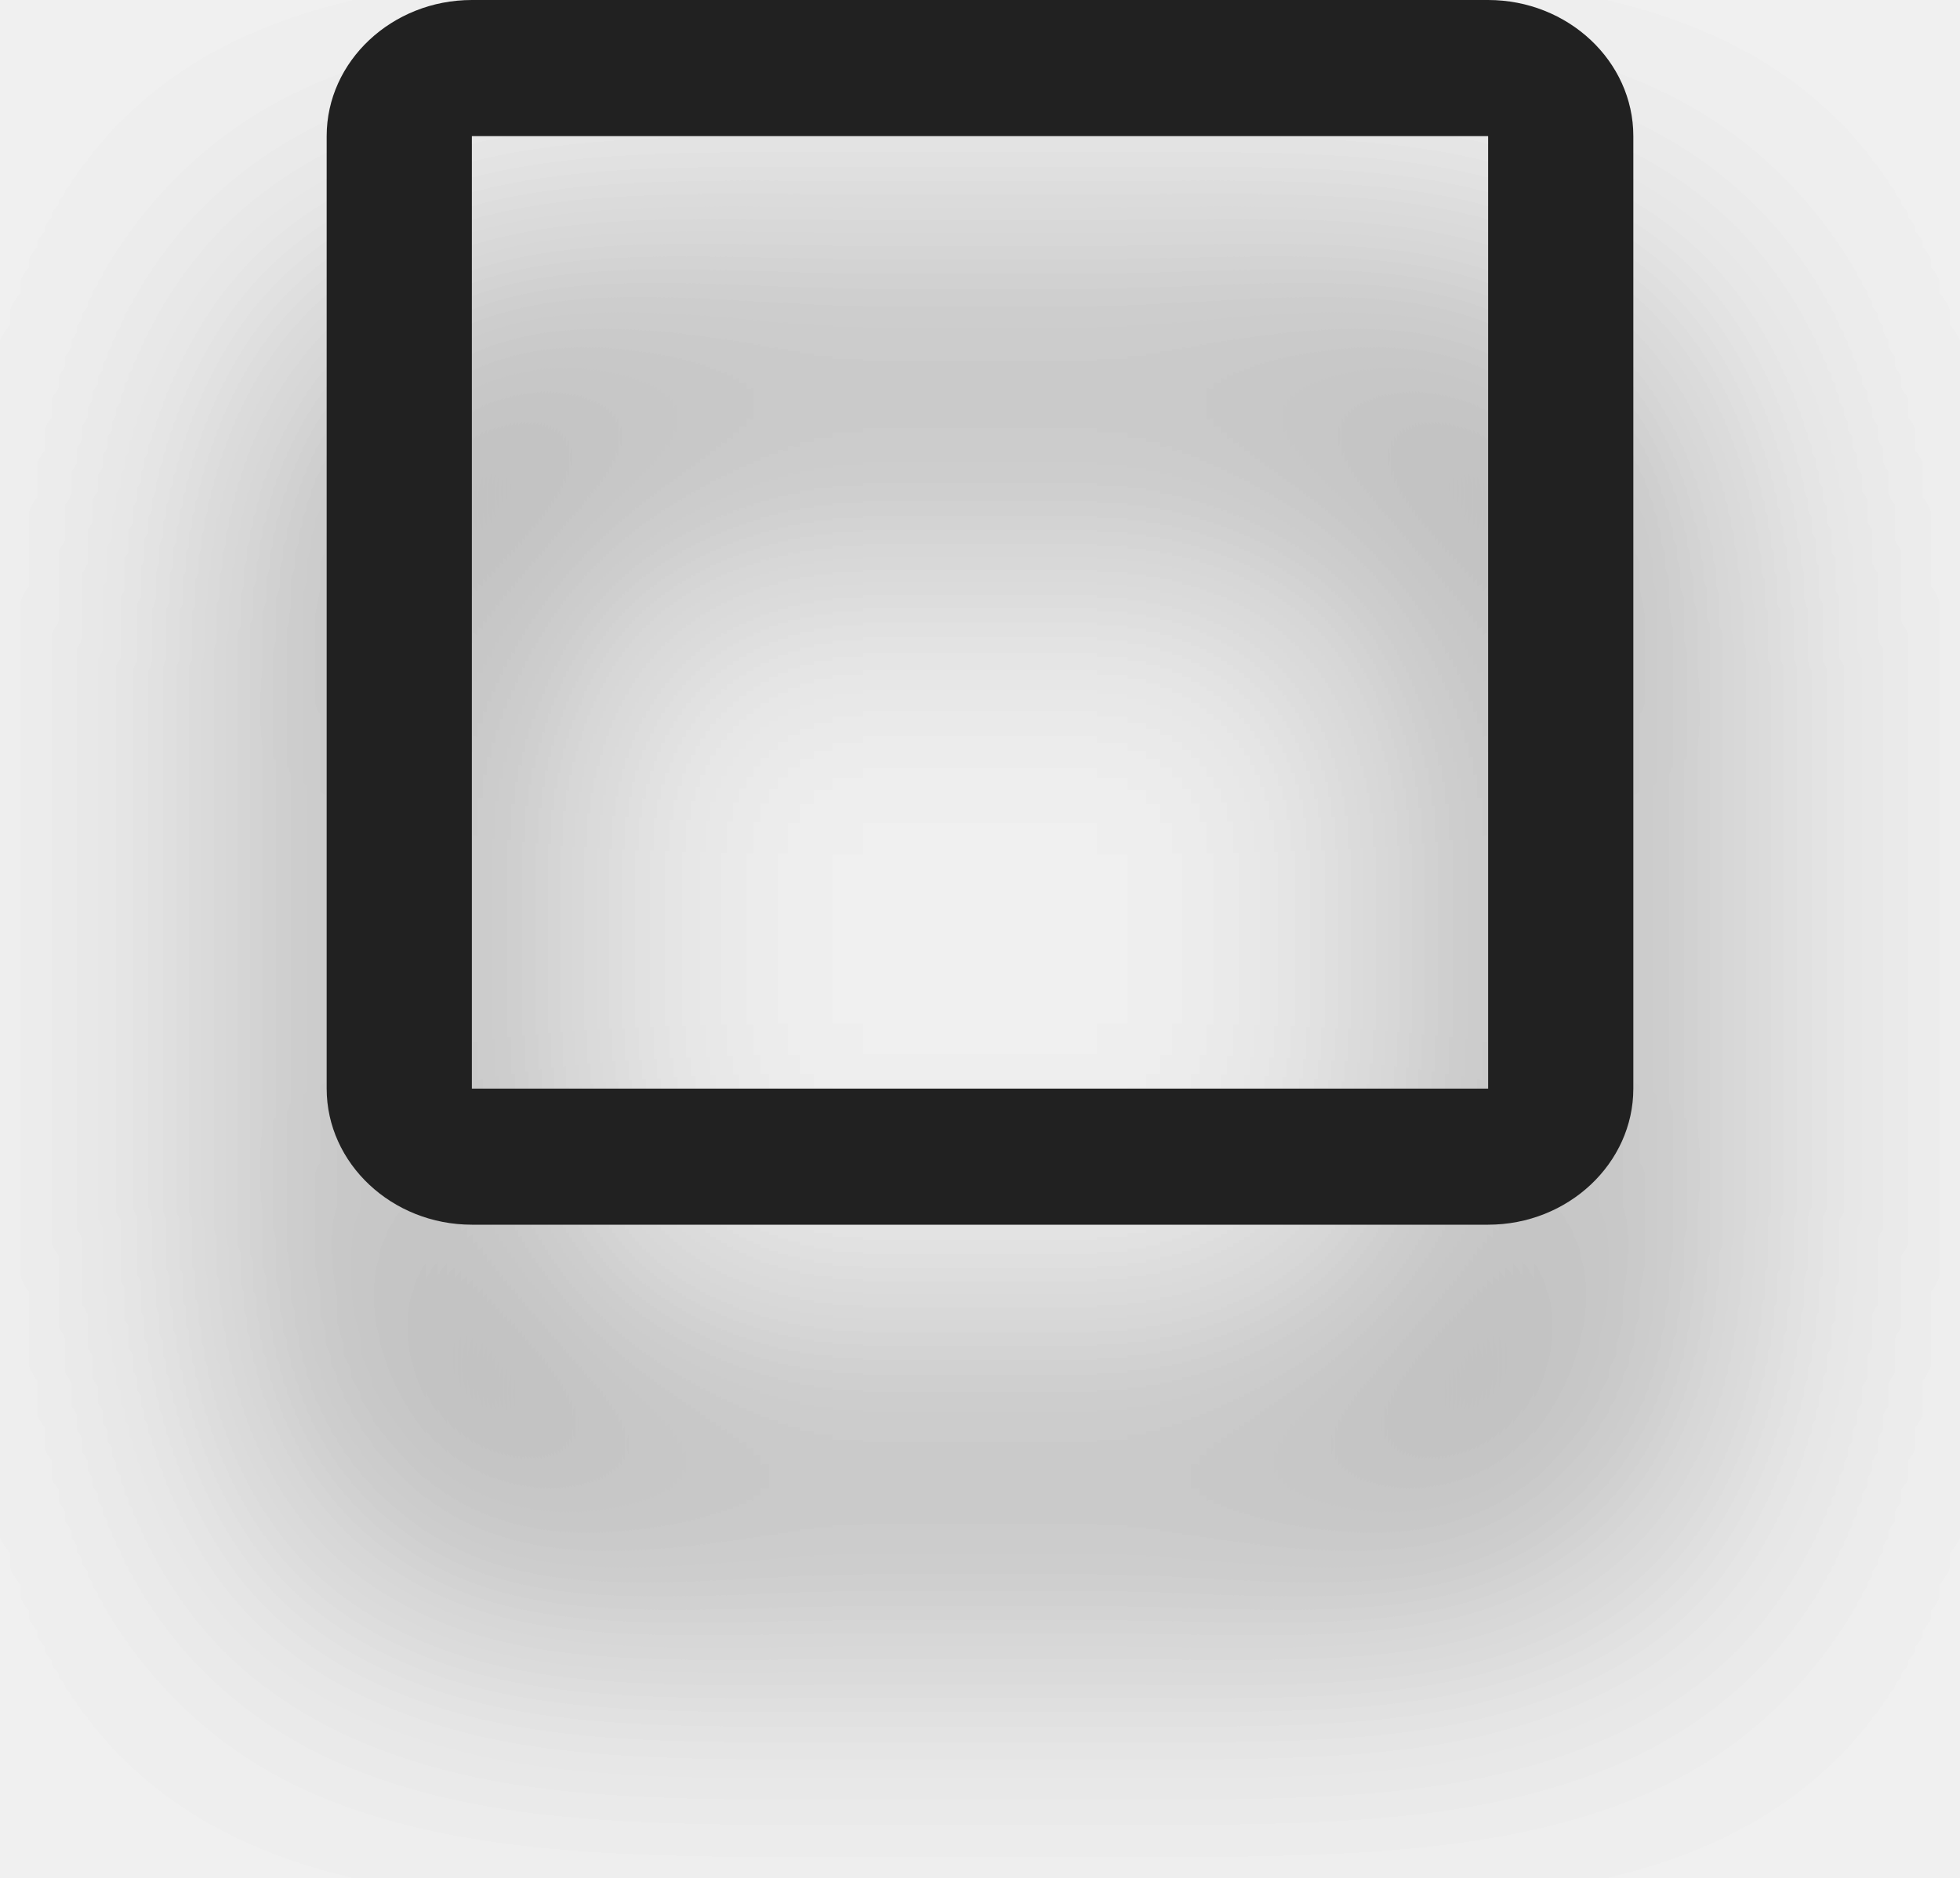
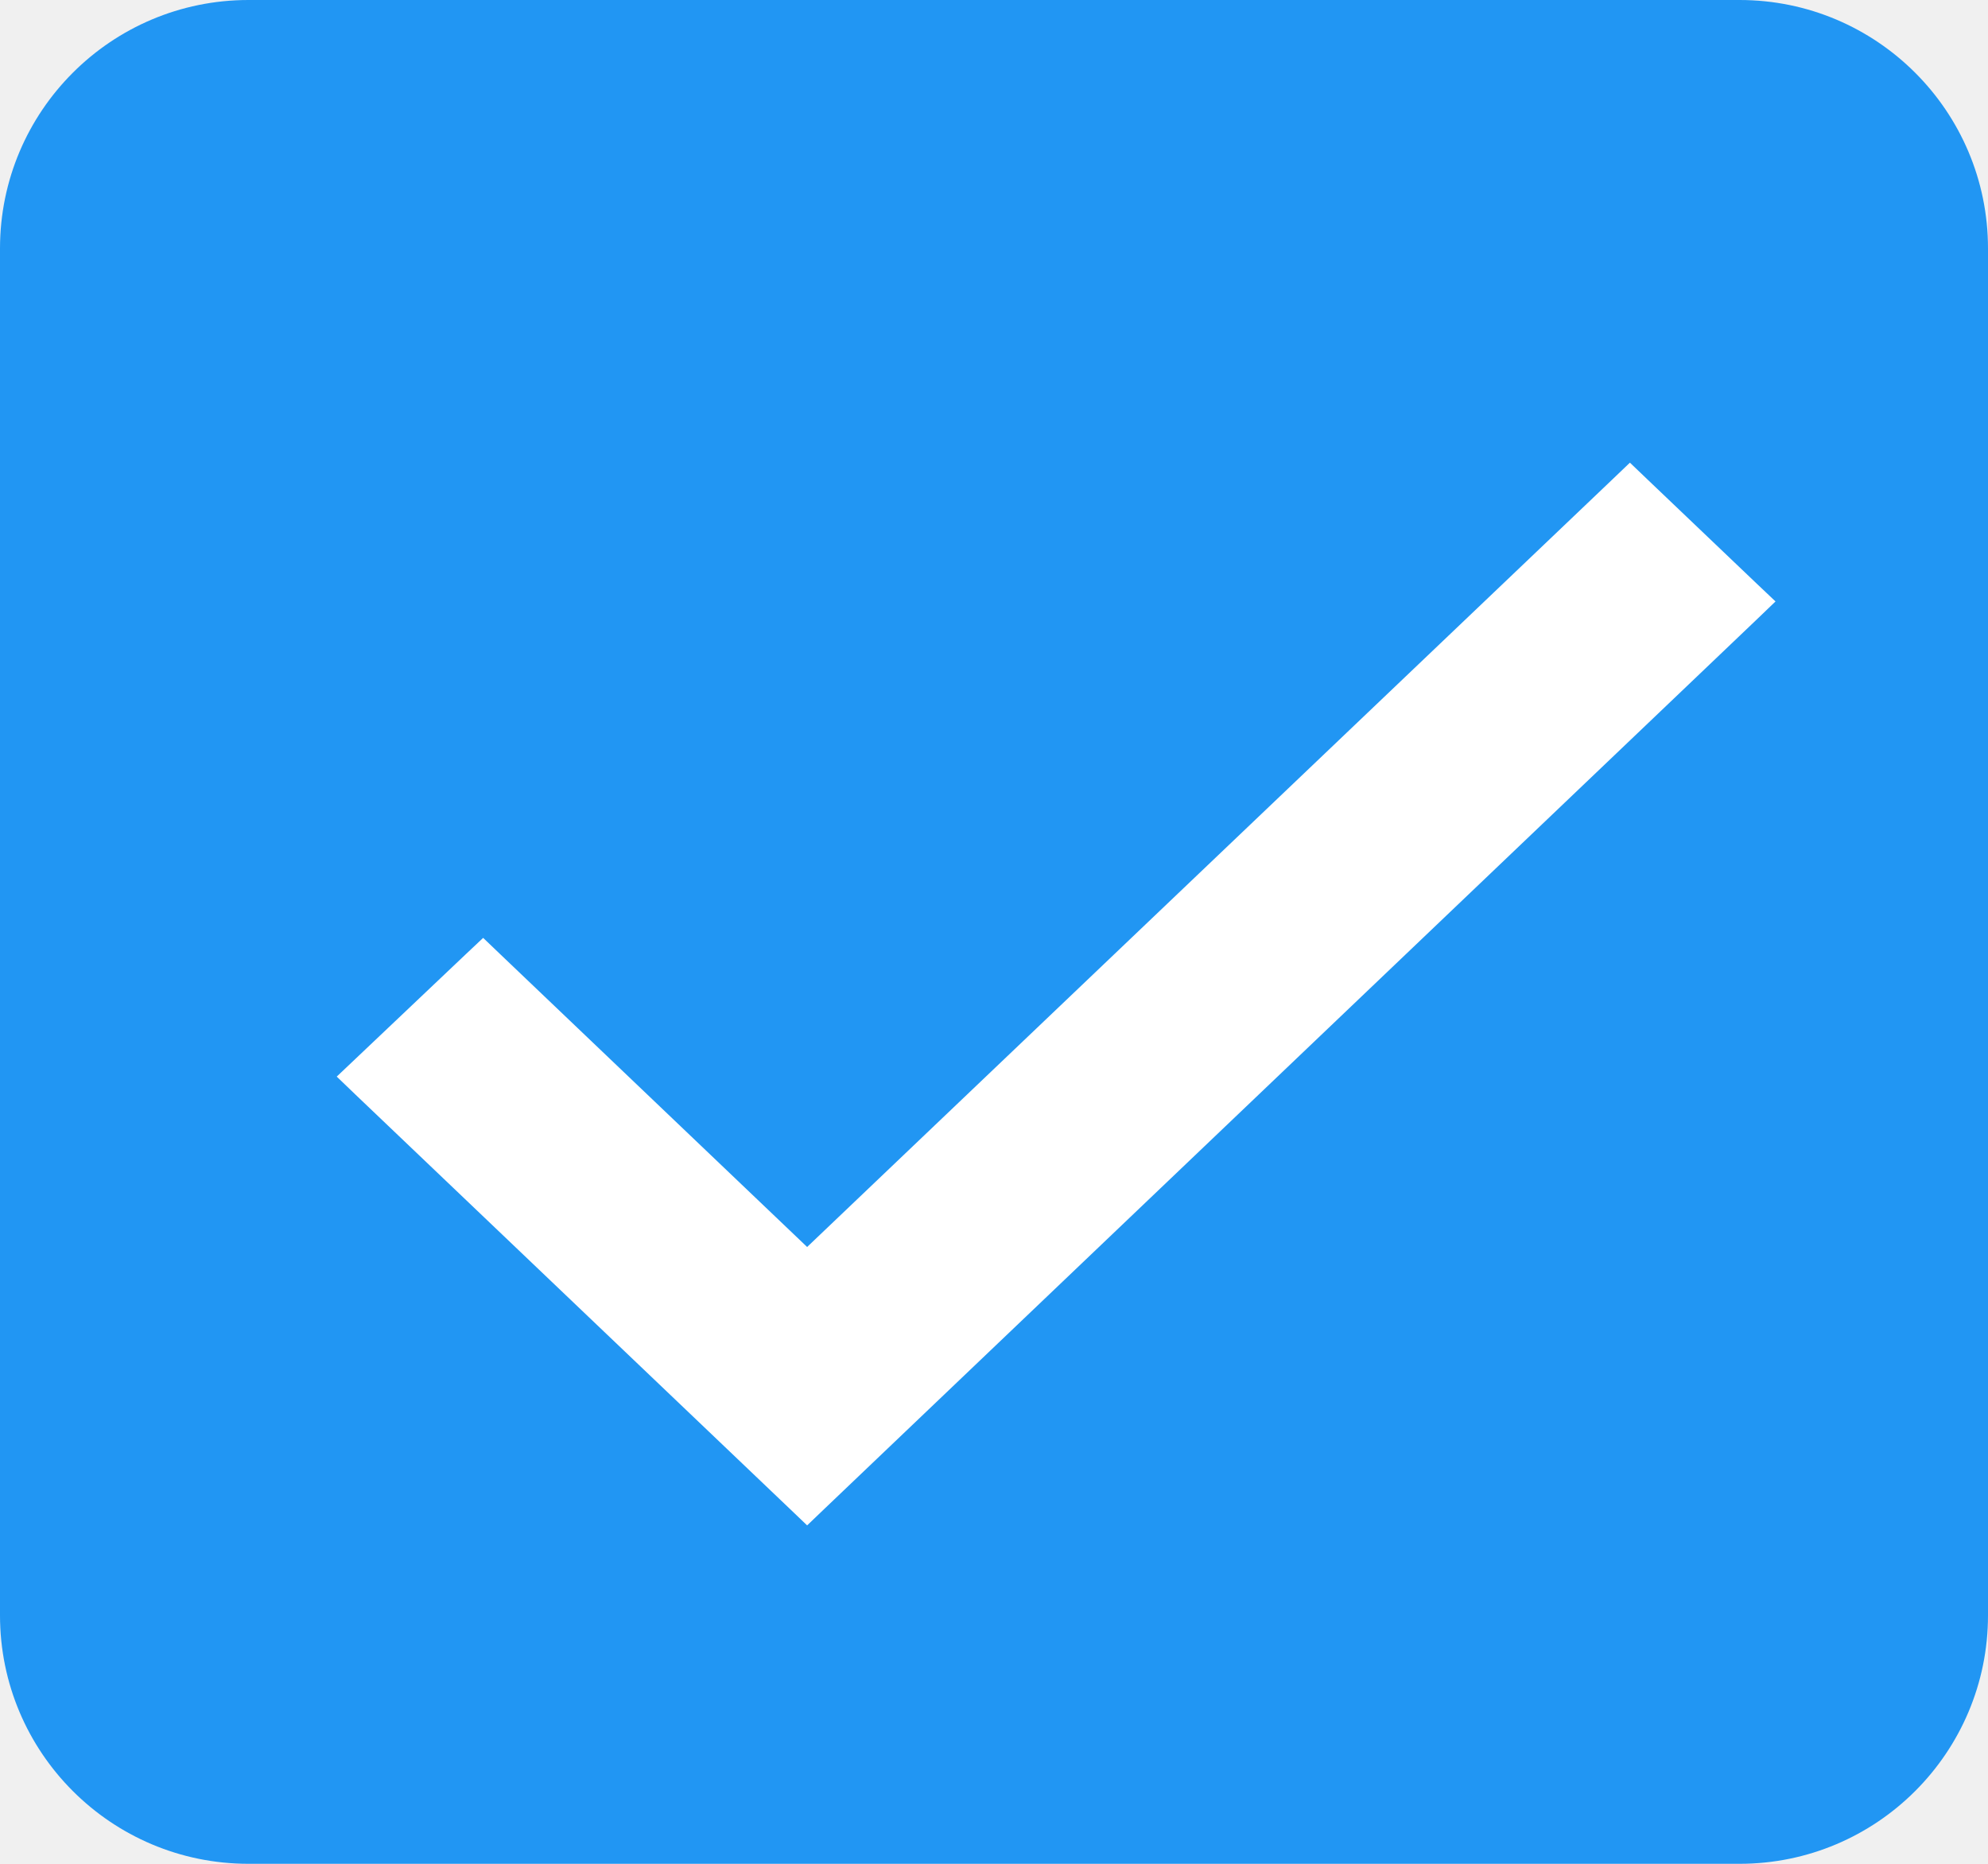
- <svg xmlns="http://www.w3.org/2000/svg" width="24" height="23" fill="none">
-   <g filter="url(#filter0_dd)">
-     <path d="M18.222 1.667v11.666H5.778V1.667h12.444zm0-1.667H5.778C4.8 0 4 .75 4 1.667v11.666C4 14.25 4.8 15 5.778 15h12.444C19.2 15 20 14.25 20 13.333V1.667C20 .75 19.2 0 18.222 0z" fill="#212121" />
-   </g>
-   <defs>
-     <filter id="filter0_dd" x="0" y="0" width="24" height="23" filterUnits="userSpaceOnUse" color-interpolation-filters="sRGB">
-       <feFlood flood-opacity="0" result="BackgroundImageFix" />
-       <feColorMatrix in="SourceAlpha" values="0 0 0 0 0 0 0 0 0 0 0 0 0 0 0 0 0 0 127 0" />
-       <feOffset dy="4" />
-       <feGaussianBlur stdDeviation="2" />
-       <feColorMatrix values="0 0 0 0 0 0 0 0 0 0 0 0 0 0 0 0 0 0 0.25 0" />
-       <feBlend in2="BackgroundImageFix" result="effect1_dropShadow" />
-       <feColorMatrix in="SourceAlpha" values="0 0 0 0 0 0 0 0 0 0 0 0 0 0 0 0 0 0 127 0" />
-       <feOffset dy="4" />
-       <feGaussianBlur stdDeviation="2" />
-       <feColorMatrix values="0 0 0 0 0 0 0 0 0 0 0 0 0 0 0 0 0 0 0.25 0" />
-       <feBlend in2="effect1_dropShadow" result="effect2_dropShadow" />
-       <feBlend in="SourceGraphic" in2="effect2_dropShadow" result="shape" />
-     </filter>
-   </defs>
+ <svg xmlns="http://www.w3.org/2000/svg" width="16" height="15" fill="none">
+   <rect width="16" height="15" rx="2" fill="#2196F3" />
+   <path d="M3.957 7.752l-.069-.066-.069.065-.888.842-.076.072.076.073 3.496 3.334.069.066.069-.066 7.504-7.158.076-.073-.076-.072-.882-.841-.069-.066-.069.066-6.553 6.246-2.539-2.422z" fill="#fff" stroke="#fff" stroke-width=".2" />
</svg>
